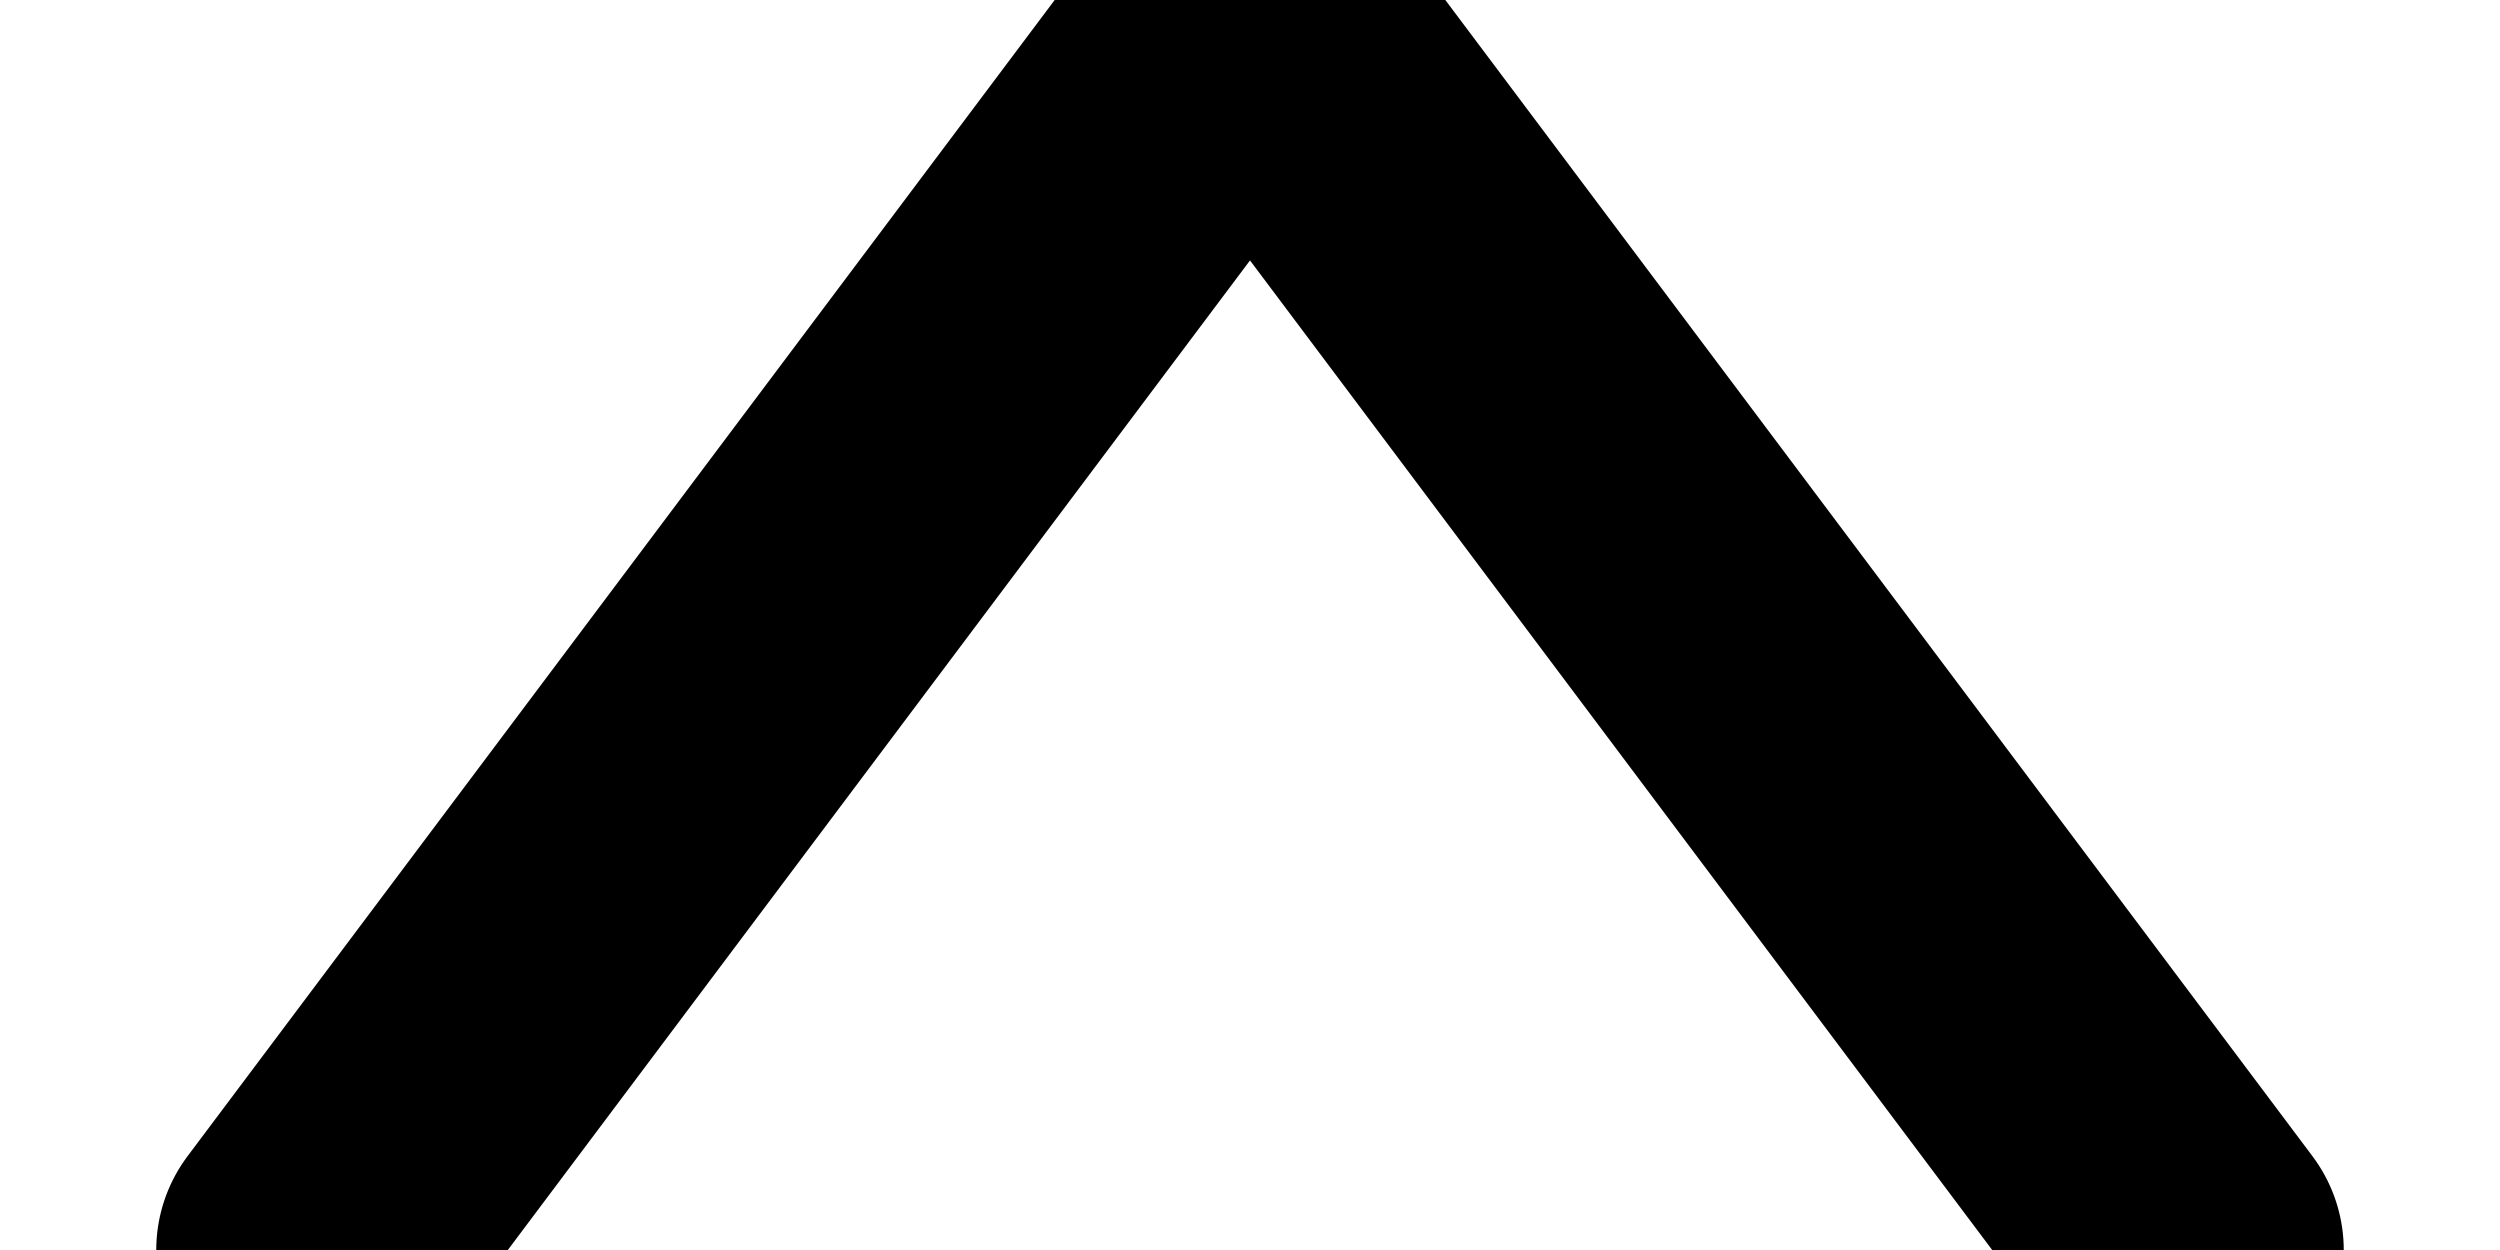
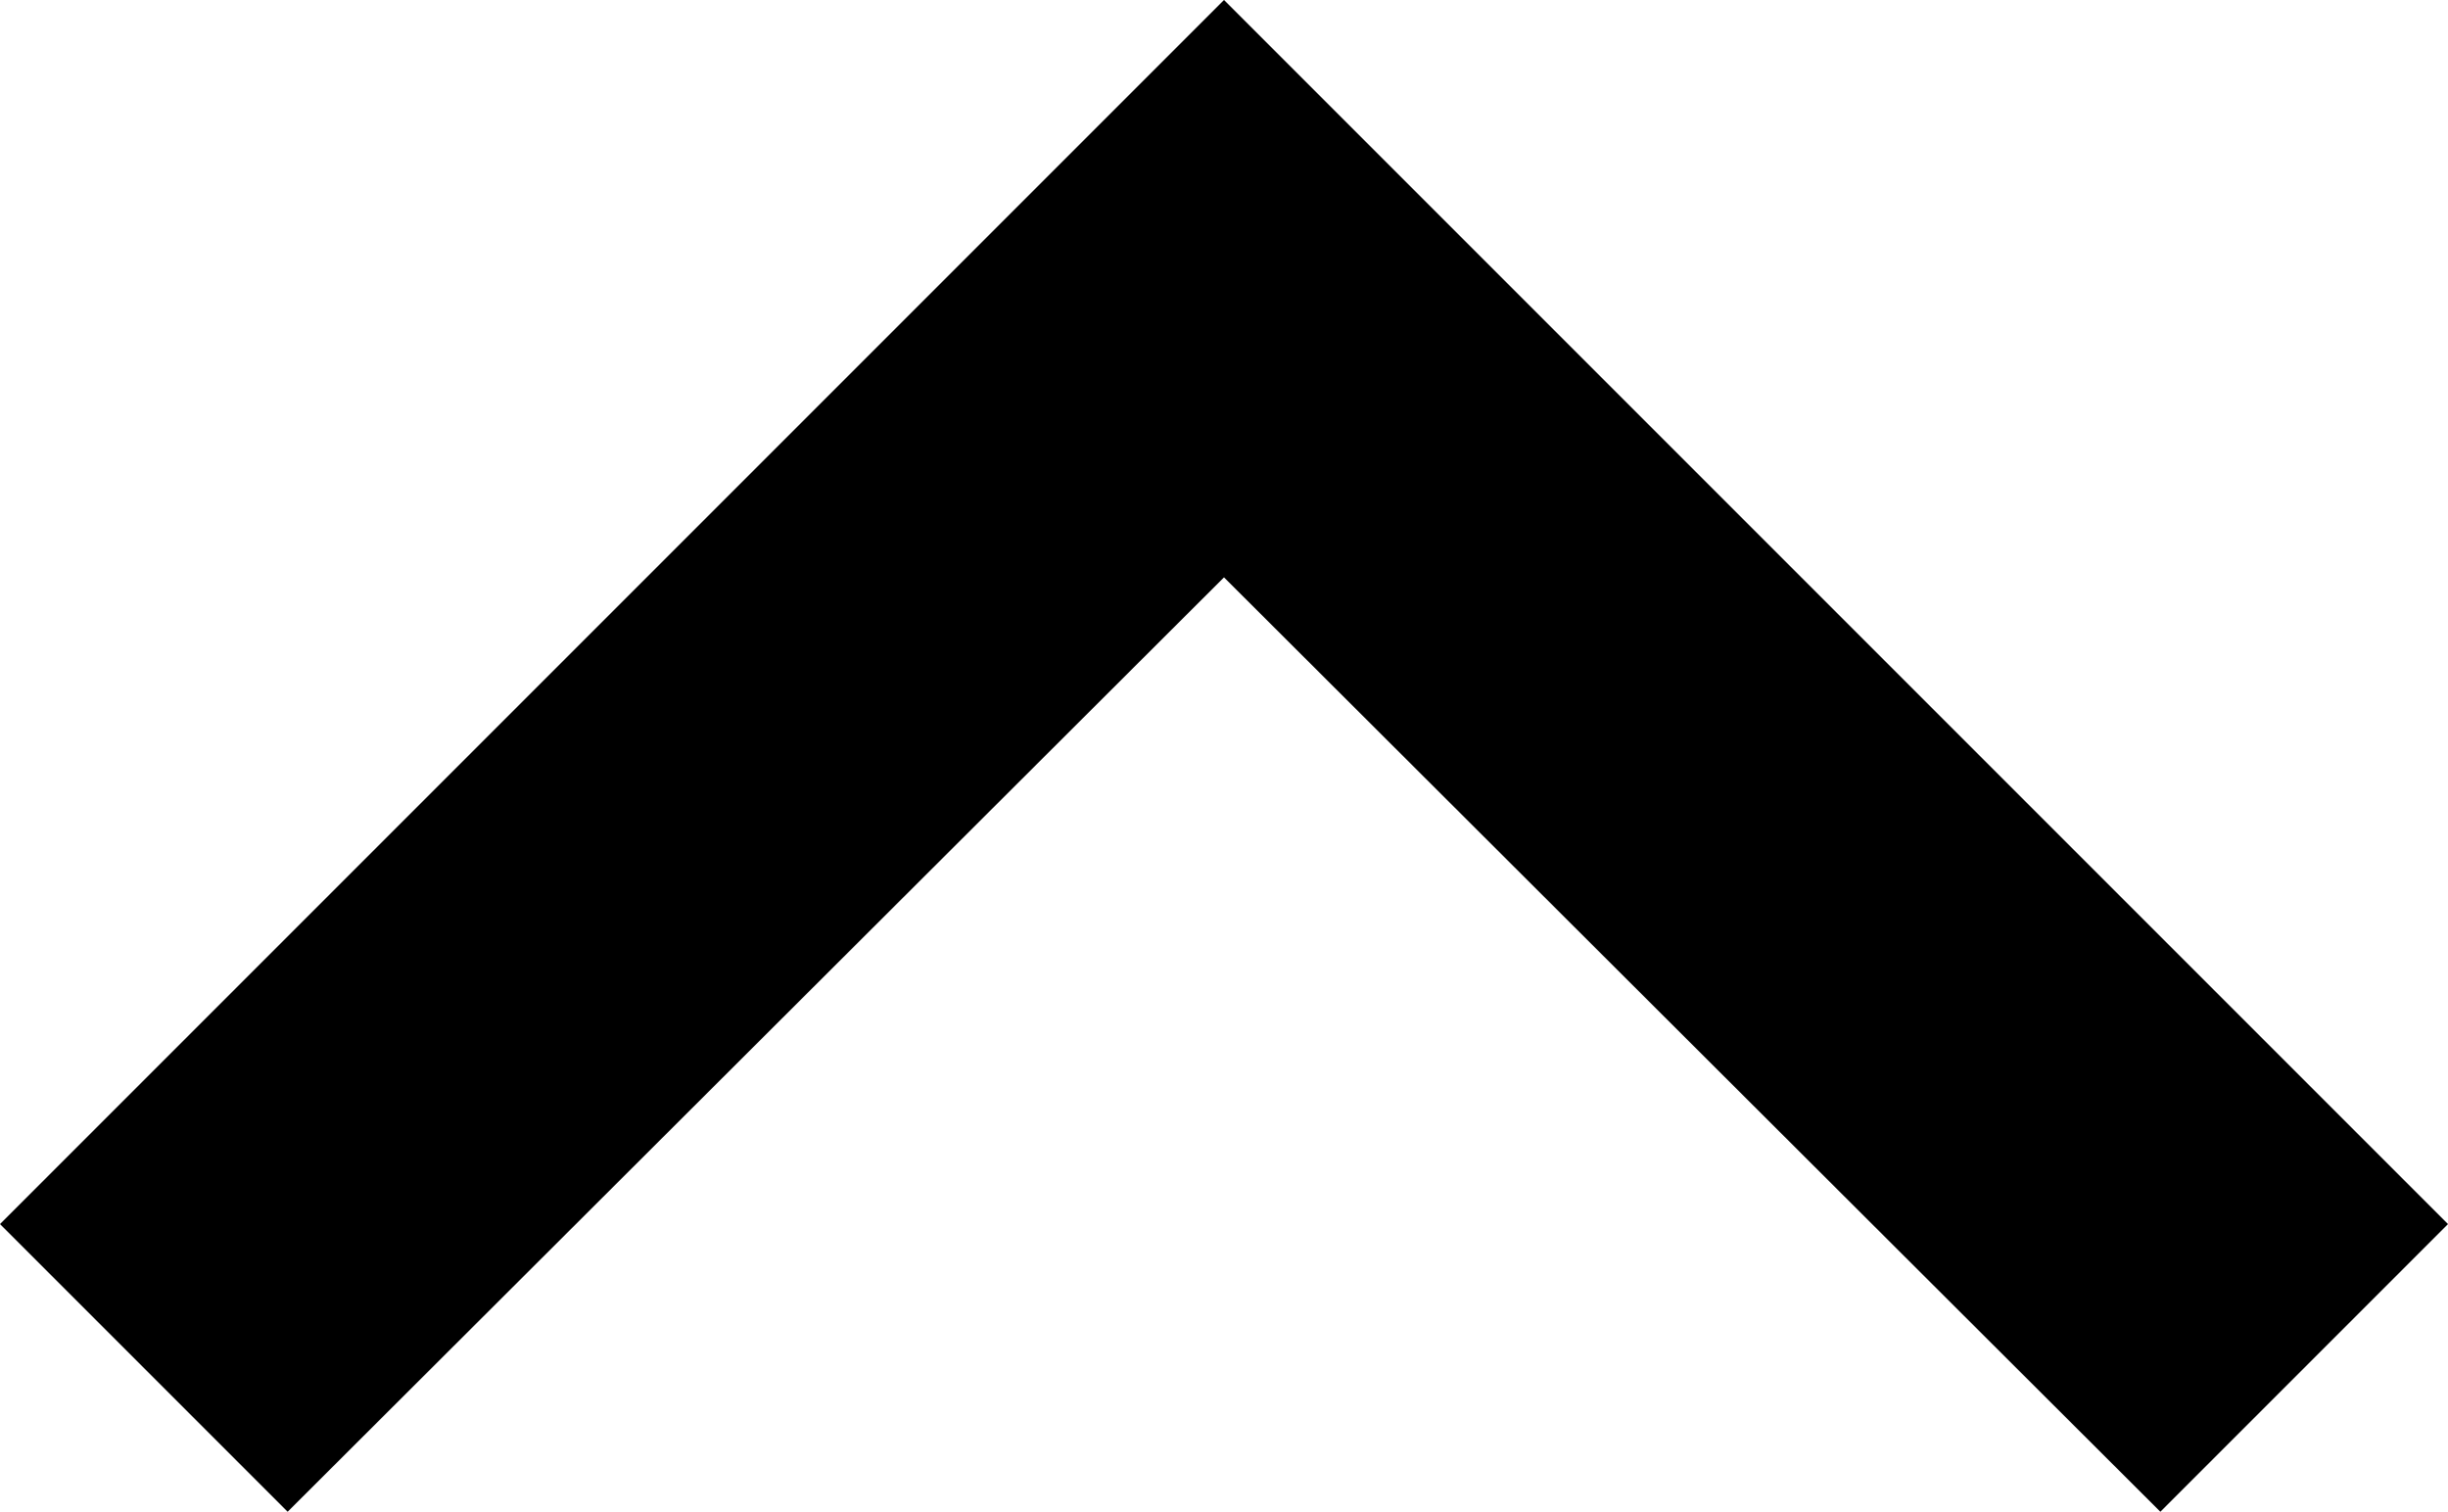
- <svg xmlns="http://www.w3.org/2000/svg" width="8" height="4" viewBox="0 0 8 4">
-   <path fill="none" fill-rule="evenodd" stroke="currentColor" stroke-linecap="round" stroke-linejoin="round" d="M7 4L4 0 1 4" />
+ <svg viewBox="6.295 8.295 12 7.41" width="12" height="7.41">
+   <path fill="currentColor" d="M 10 6 L 8.59 7.41 L 13.17 12 L 8.59 16.59 L 10 18 L 16 12 Z" transform="matrix(0, -1, 1, 0, 0.295, 24.295)" />
</svg>
